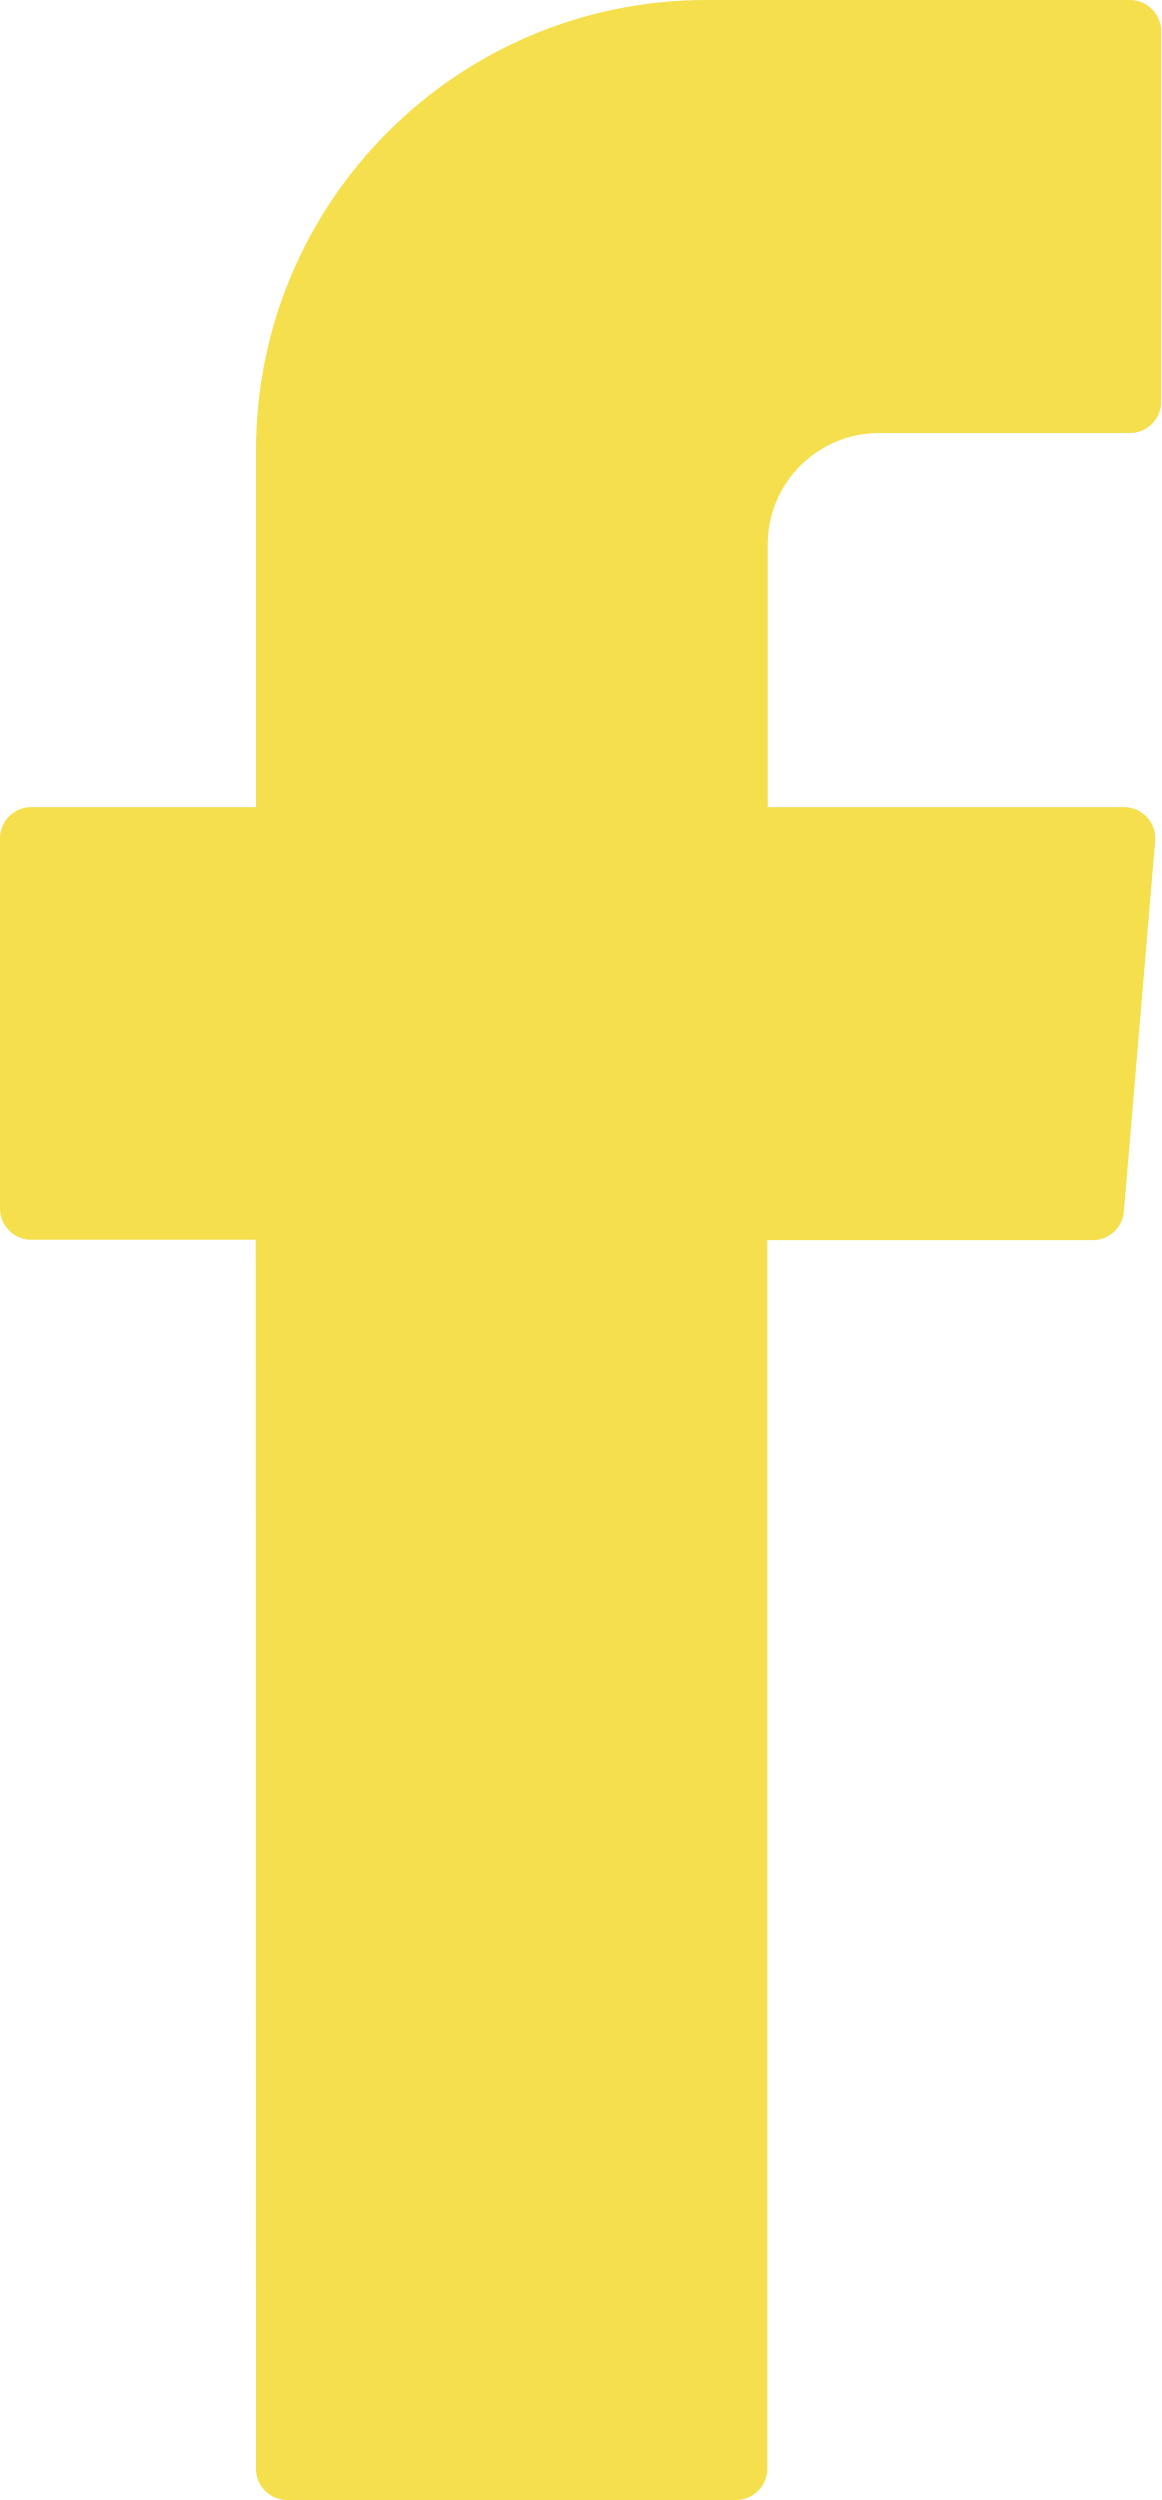
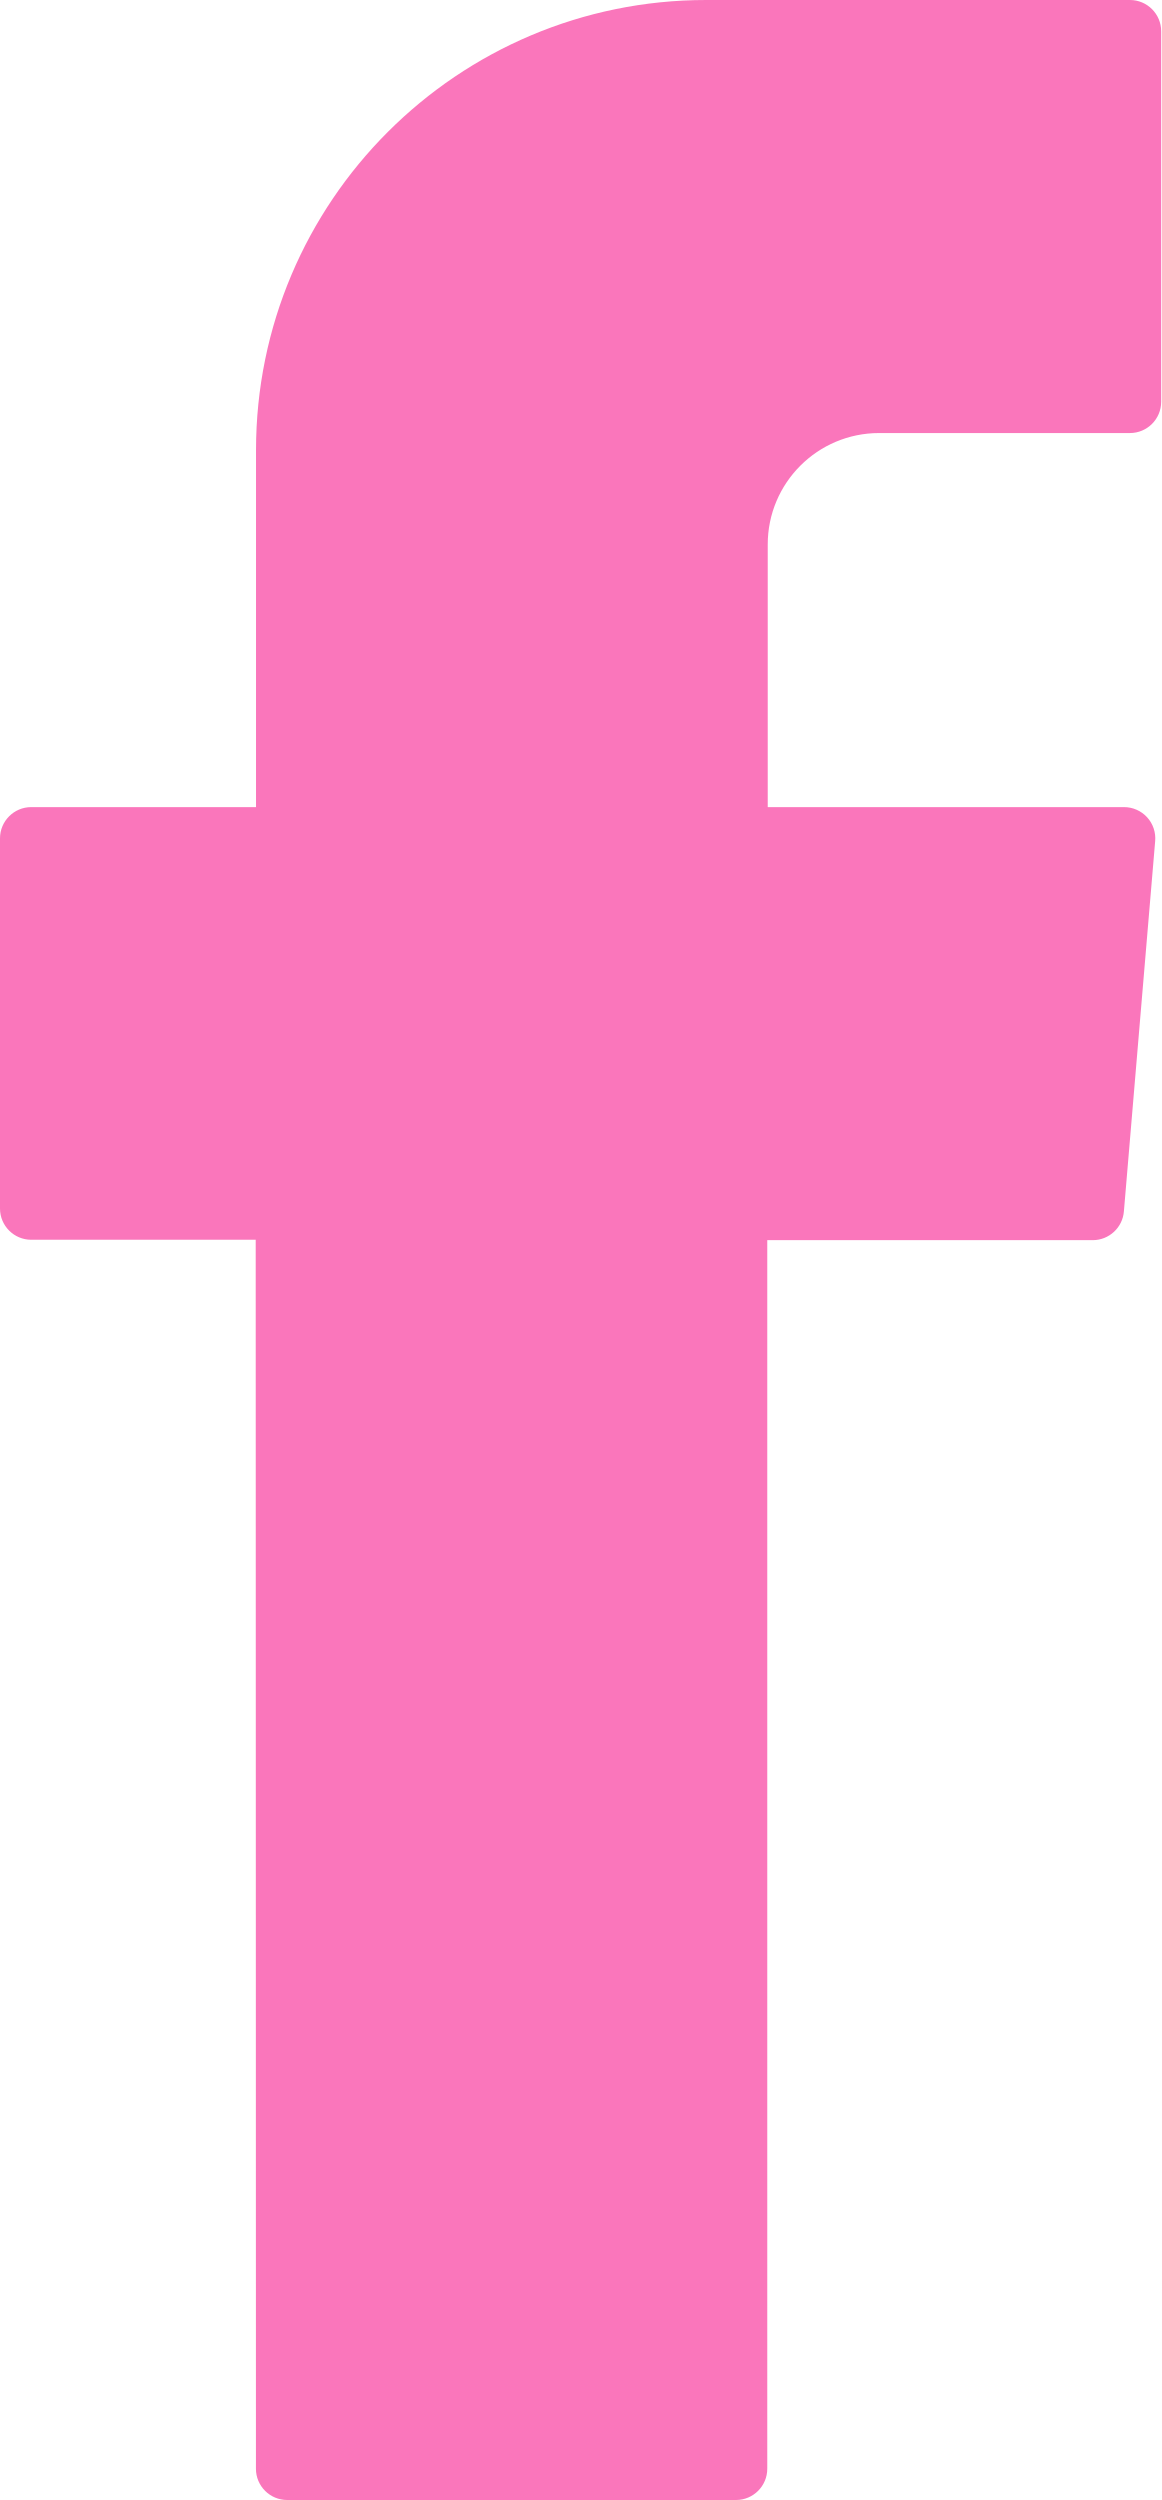
<svg xmlns="http://www.w3.org/2000/svg" width="14.866" height="32" viewBox="0 0 14.866 32">
-   <path id="facebook" d="M12.276,31.6a.4.4,0,0,0,.4.4h5.745a.4.4,0,0,0,.4-.4V15.874h4.165a.4.4,0,0,0,.4-.37l.4-4.736a.4.4,0,0,0-.4-.437H18.827V6.97a1.426,1.426,0,0,1,1.426-1.427h3.21a.4.4,0,0,0,.4-.4V.4a.4.4,0,0,0-.4-.4H18.04a5.763,5.763,0,0,0-5.763,5.763v4.568H9.4a.4.4,0,0,0-.4.4v4.738a.4.4,0,0,0,.4.4h2.873Z" transform="translate(-9)" fill="#F5DF4D" fill-rule="evenodd" />
+   <path id="facebook" d="M12.276,31.6a.4.4,0,0,0,.4.4h5.745a.4.4,0,0,0,.4-.4V15.874h4.165a.4.4,0,0,0,.4-.37l.4-4.736a.4.4,0,0,0-.4-.437H18.827V6.97a1.426,1.426,0,0,1,1.426-1.427h3.21a.4.4,0,0,0,.4-.4V.4a.4.4,0,0,0-.4-.4H18.04a5.763,5.763,0,0,0-5.763,5.763v4.568H9.4a.4.4,0,0,0-.4.4v4.738a.4.4,0,0,0,.4.4h2.873Z" transform="translate(-9)" fill="#FA76BB" fill-rule="evenodd" />
</svg>
